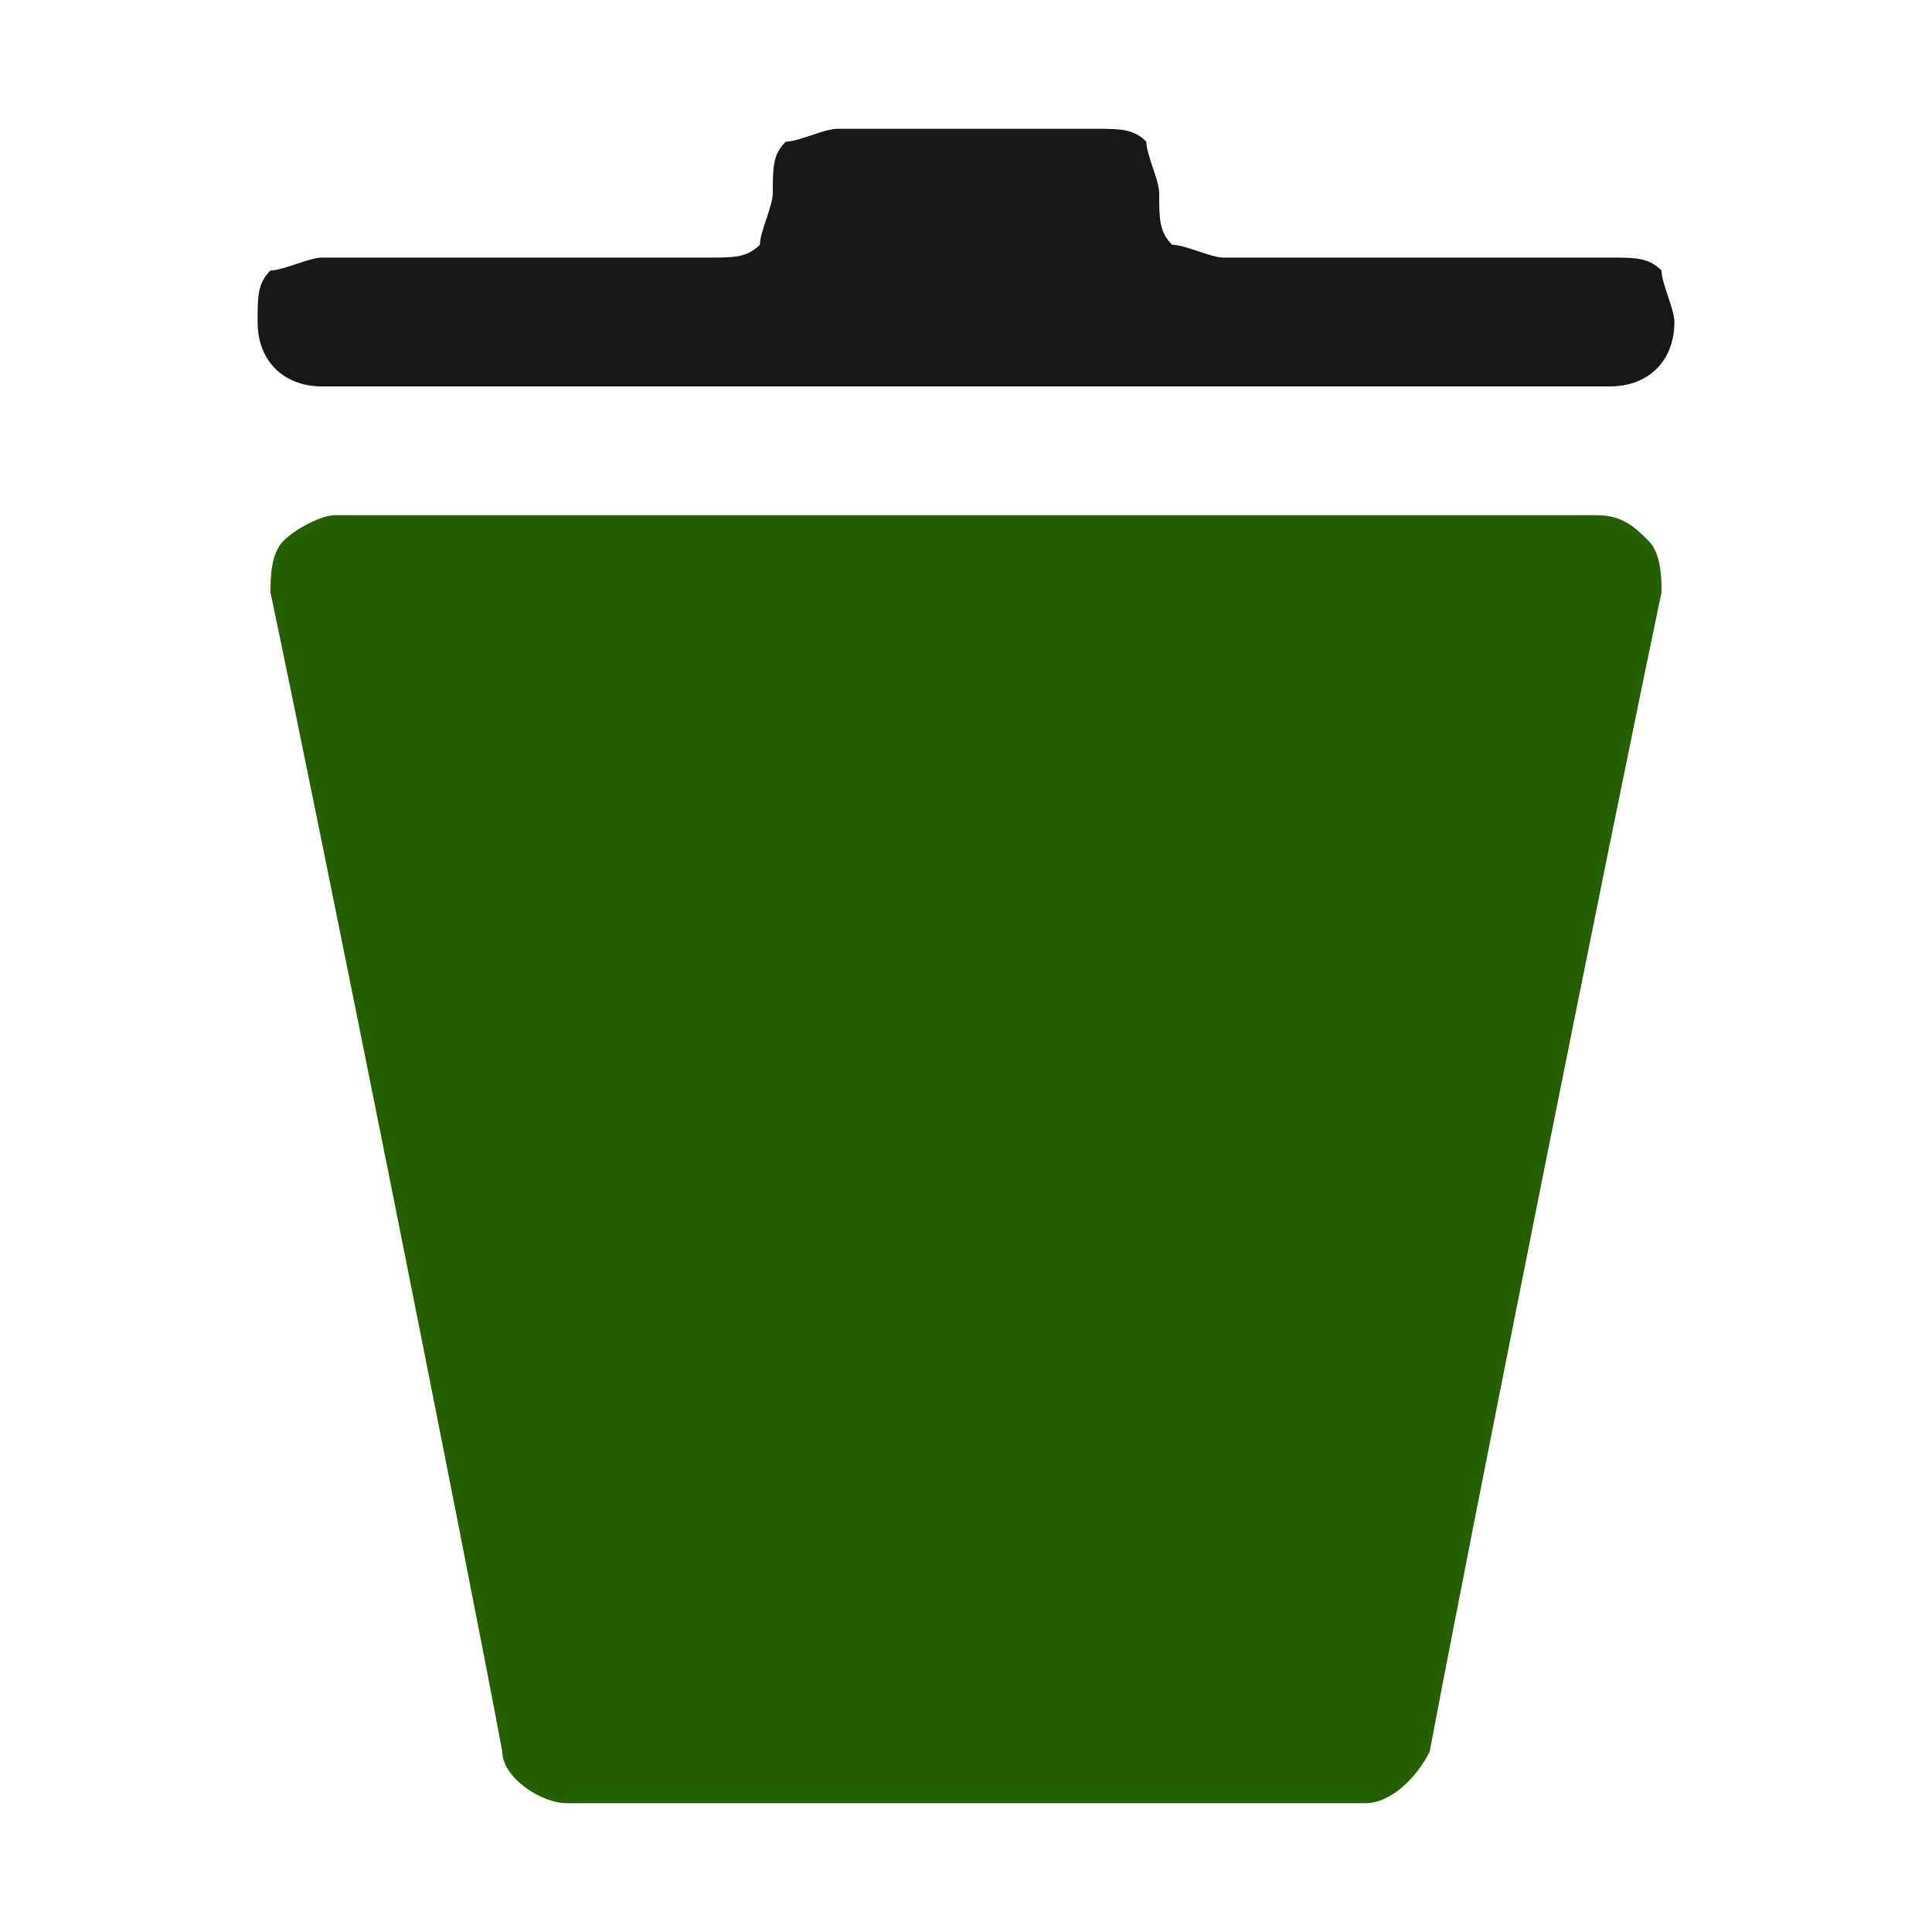
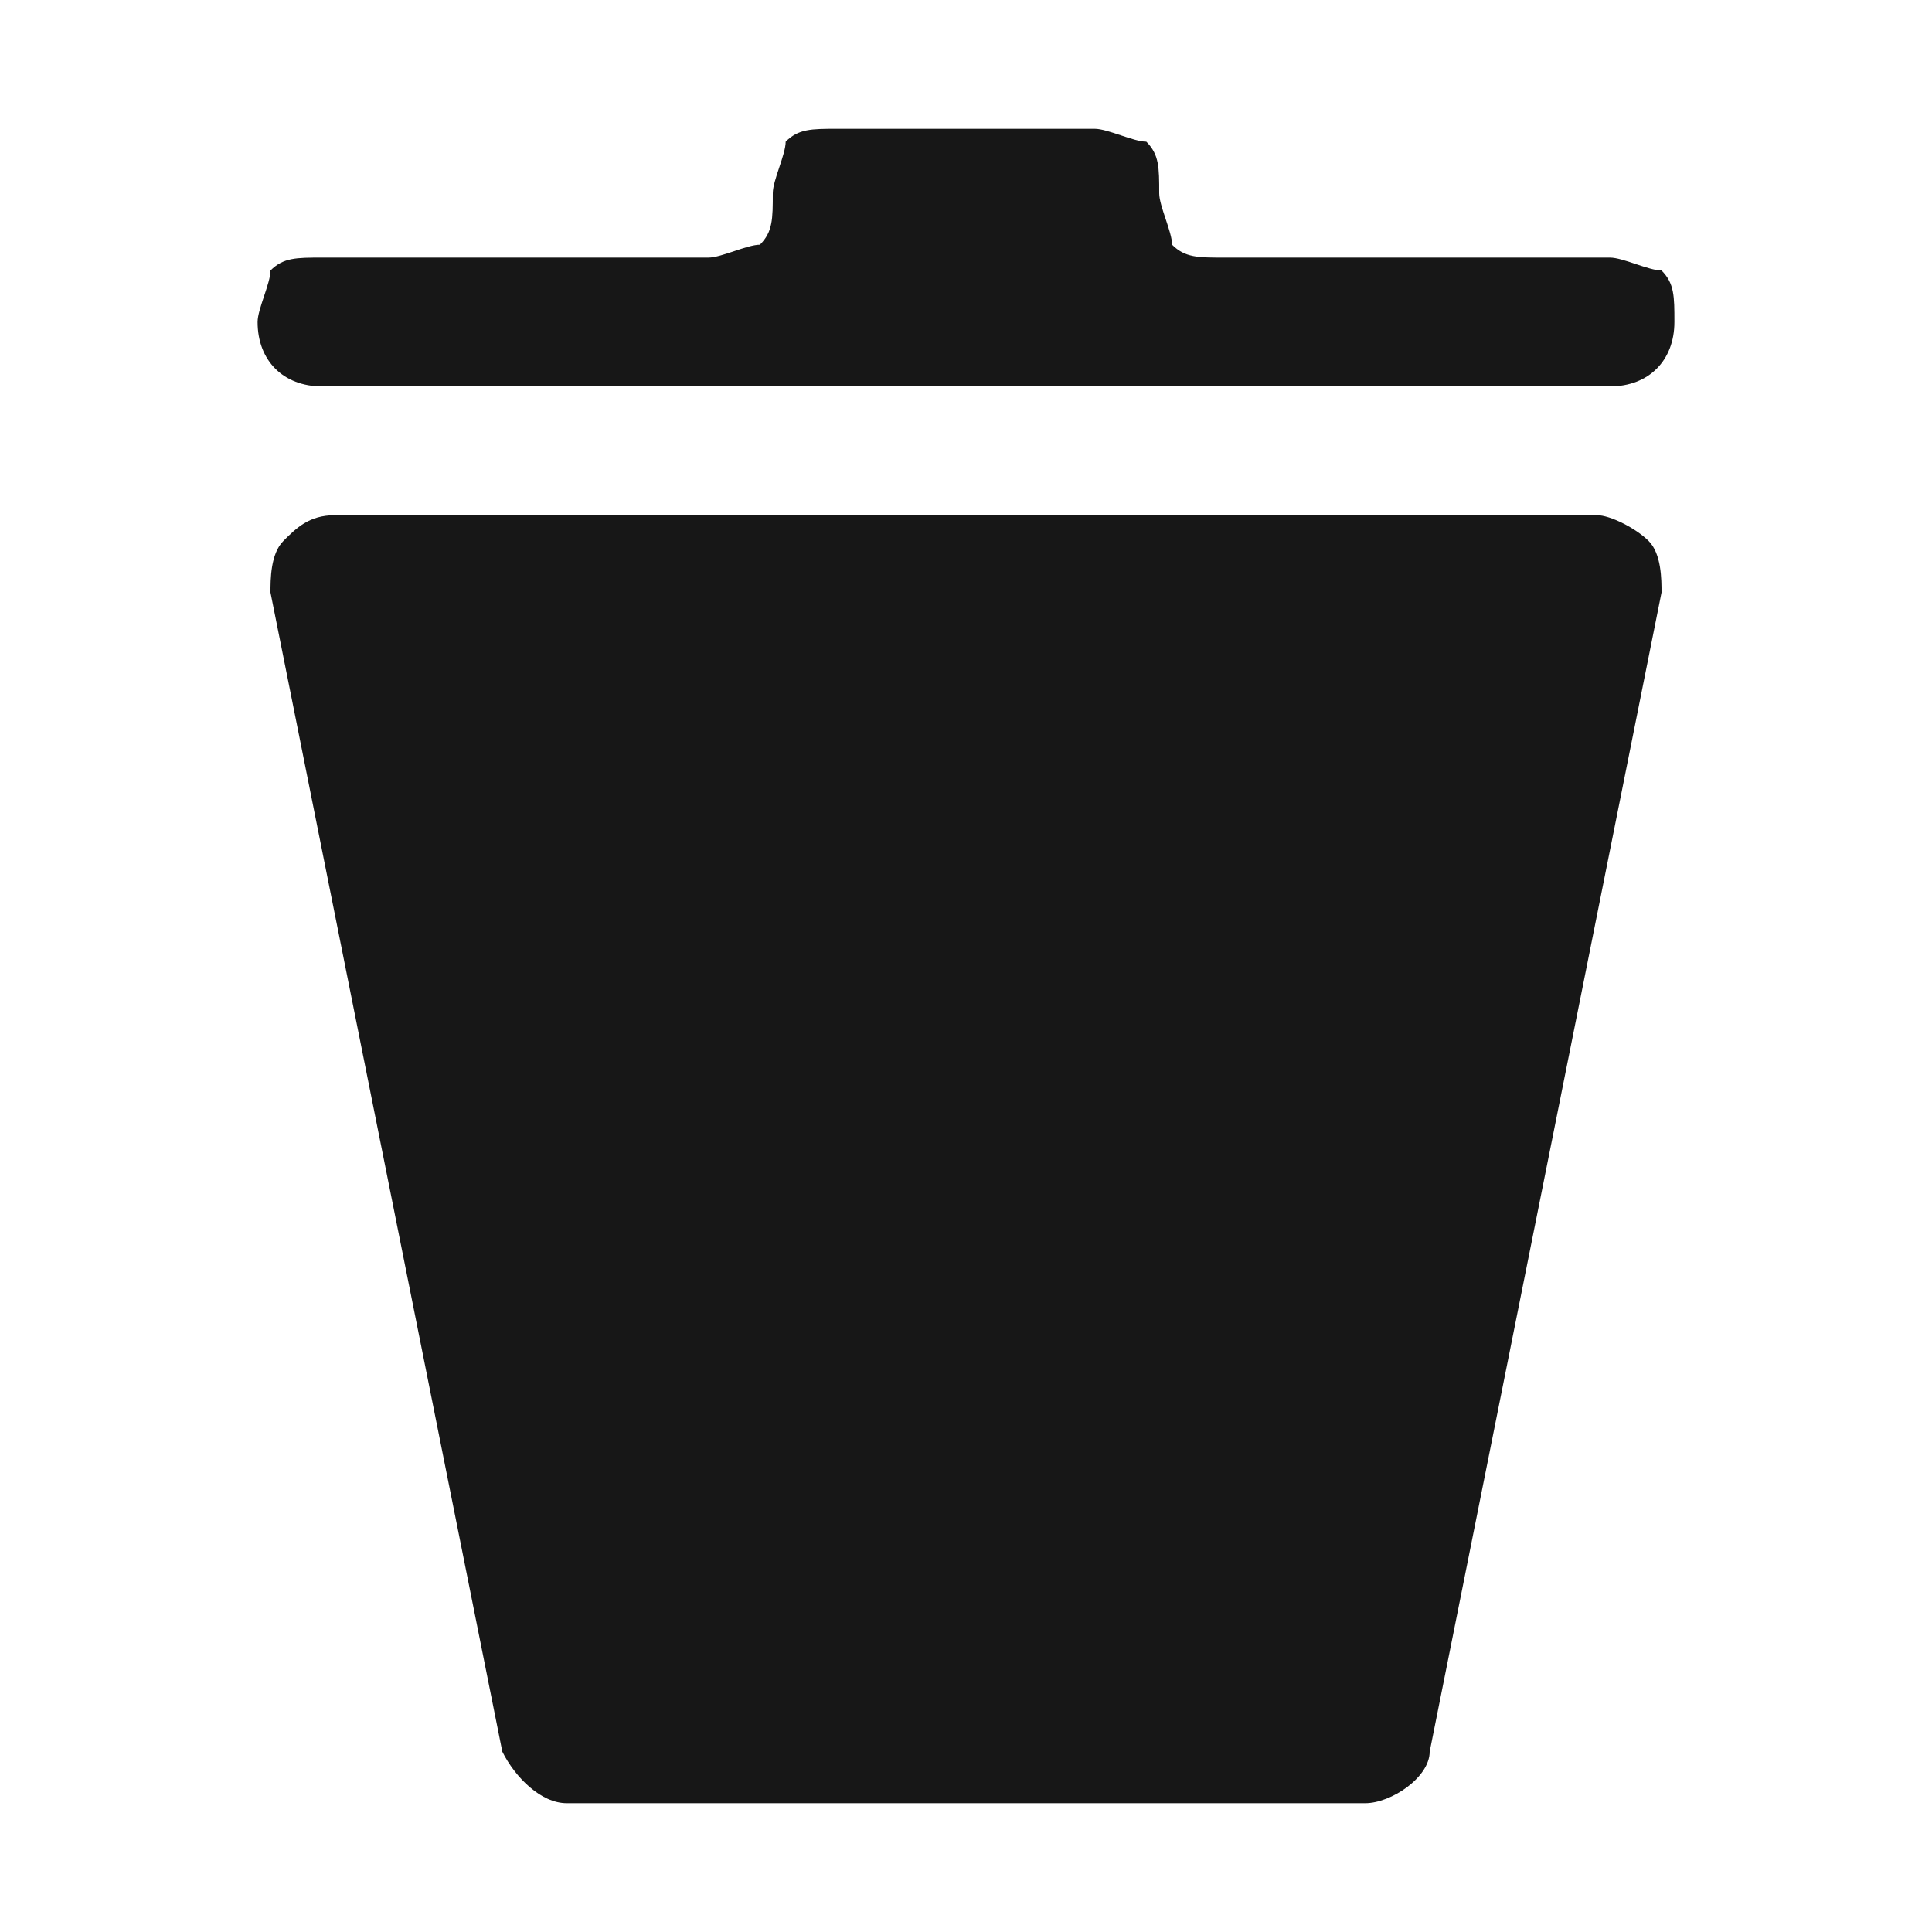
<svg xmlns="http://www.w3.org/2000/svg" width="100%" height="100%" viewBox="0 0 15 15" version="1.1" xml:space="preserve" style="fill-rule:evenodd;clip-rule:evenodd;stroke-linejoin:round;stroke-miterlimit:2;">
-   <path d="M3.9,13.6c0,0.2 0.3,0.4 0.5,0.4c1.2,0 4.9,0 6.2,0c0.2,-0 0.4,-0.2 0.5,-0.4c0.3,-1.6 1.4,-7.1 1.8,-9c0,-0.1 -0,-0.3 -0.1,-0.4c-0.1,-0.1 -0.2,-0.2 -0.4,-0.2c-1.9,-0 -7.9,-0 -9.8,-0c-0.1,0 -0.3,0.1 -0.4,0.2c-0.1,0.1 -0.1,0.3 -0.1,0.4c0.4,1.9 1.5,7.4 1.8,9Z" style="fill:#245f00;" />
-   <path d="M2,2.5c0,0.3 0.2,0.5 0.5,0.5c1.8,0 8.2,0 10,0c0.3,-0 0.5,-0.2 0.5,-0.5c-0,-0.1 -0.1,-0.3 -0.1,-0.4c-0.1,-0.1 -0.2,-0.1 -0.4,-0.1c-0.8,-0 -2.2,-0 -3,-0c-0.1,0 -0.3,-0.1 -0.4,-0.1c-0.1,-0.1 -0.1,-0.2 -0.1,-0.4c-0,-0.1 -0.1,-0.3 -0.1,-0.4c-0.1,-0.1 -0.2,-0.1 -0.4,-0.1c-0.6,-0 -1.4,-0 -2,-0c-0.1,-0 -0.3,0.1 -0.4,0.1c-0.1,0.1 -0.1,0.2 -0.1,0.4c-0,0.1 -0.1,0.3 -0.1,0.4c-0.1,0.1 -0.2,0.1 -0.4,0.1c-0.8,0 -2.2,0 -3,0c-0.1,-0 -0.3,0.1 -0.4,0.1c-0.1,0.1 -0.1,0.2 -0.1,0.4Z" style="fill:#171717;" />
+   <path d="M3.9,13.6l-1.8,-9c-0,-0.1 0,-0.3 0.1,-0.4c0.1,-0.1 0.2,-0.2 0.4,-0.2l9.8,0c0.1,0 0.3,0.1 0.4,0.2c0.1,0.1 0.1,0.3 0.1,0.4l-1.8,9c-0,0.2 -0.3,0.4 -0.5,0.4l-6.2,-0c-0.2,-0 -0.4,-0.2 -0.5,-0.4Zm-1.9,-11.1c0,-0.1 0.1,-0.3 0.1,-0.4c0.1,-0.1 0.2,-0.1 0.4,-0.1l3,-0c0.1,0 0.3,-0.1 0.4,-0.1c0.1,-0.1 0.1,-0.2 0.1,-0.4c0,-0.1 0.1,-0.3 0.1,-0.4c0.1,-0.1 0.2,-0.1 0.4,-0.1l2,0c0.1,-0 0.3,0.1 0.4,0.1c0.1,0.1 0.1,0.2 0.1,0.4c0,0.1 0.1,0.3 0.1,0.4c0.1,0.1 0.2,0.1 0.4,0.1l3,0c0.1,-0 0.3,0.1 0.4,0.1c0.1,0.1 0.1,0.2 0.1,0.4c0,0.3 -0.2,0.5 -0.5,0.5l-10,-0c-0.3,-0 -0.5,-0.2 -0.5,-0.5Z" style="fill:#171717;" />
</svg>
